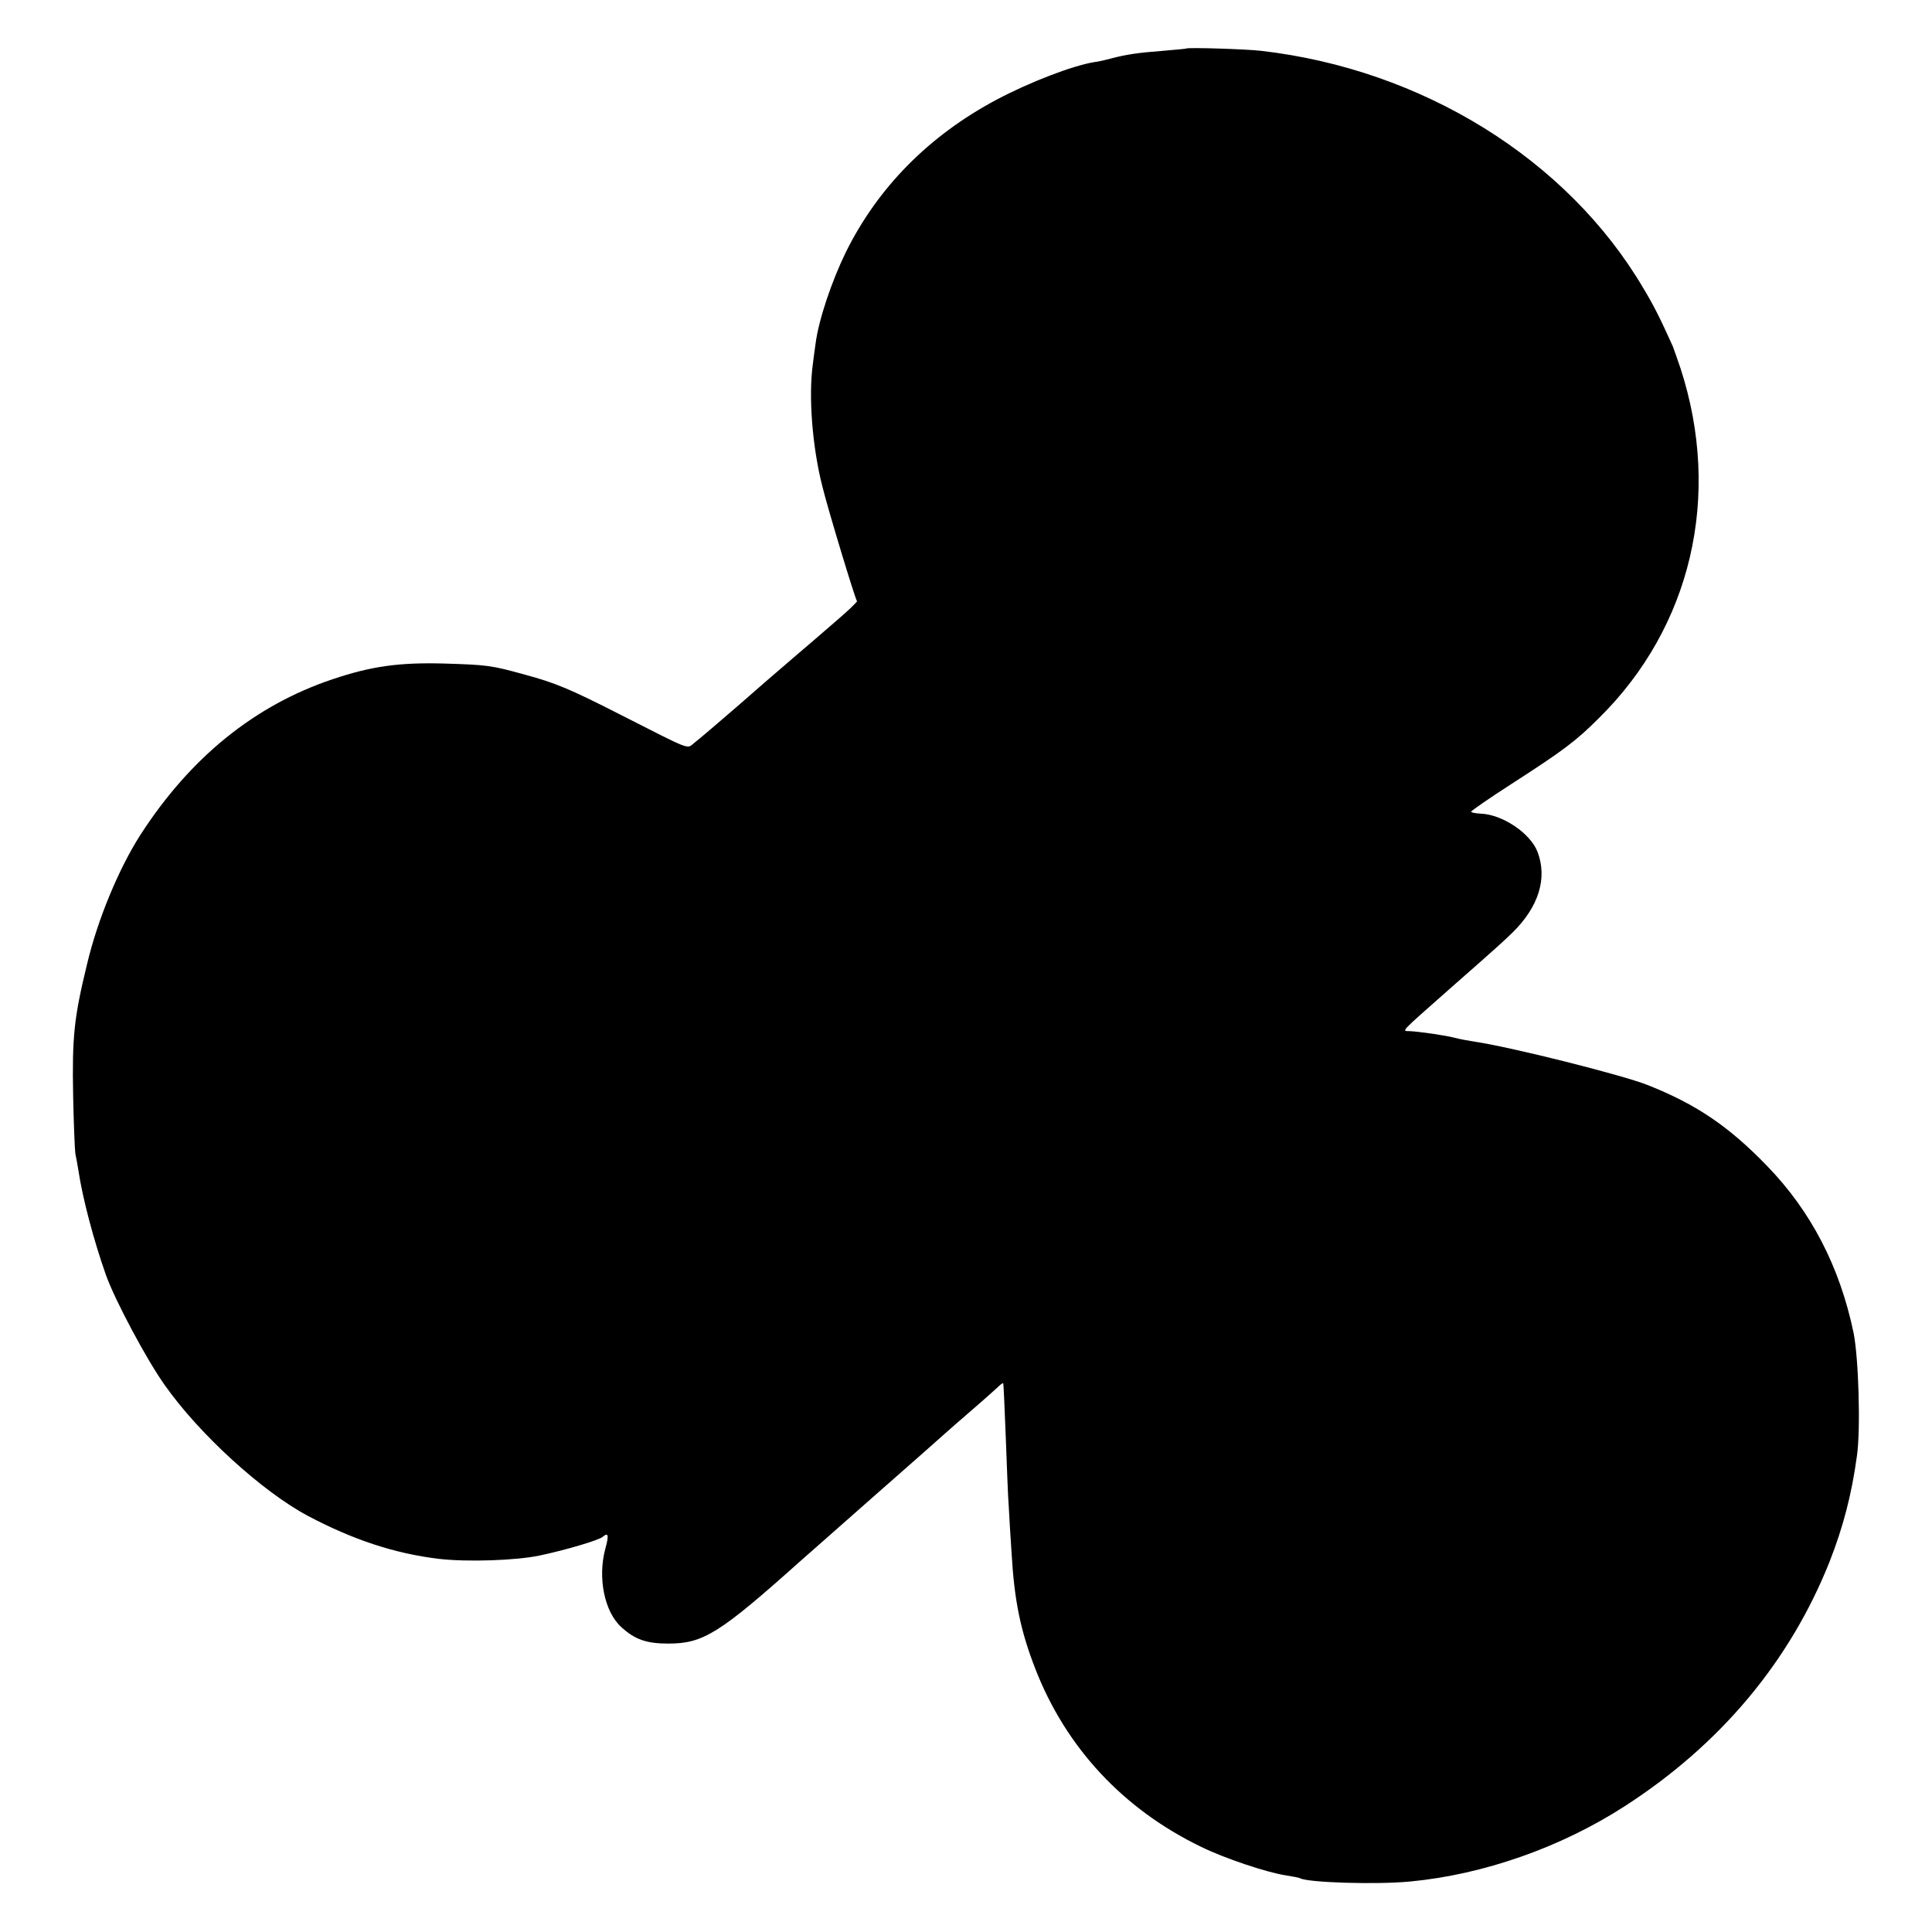
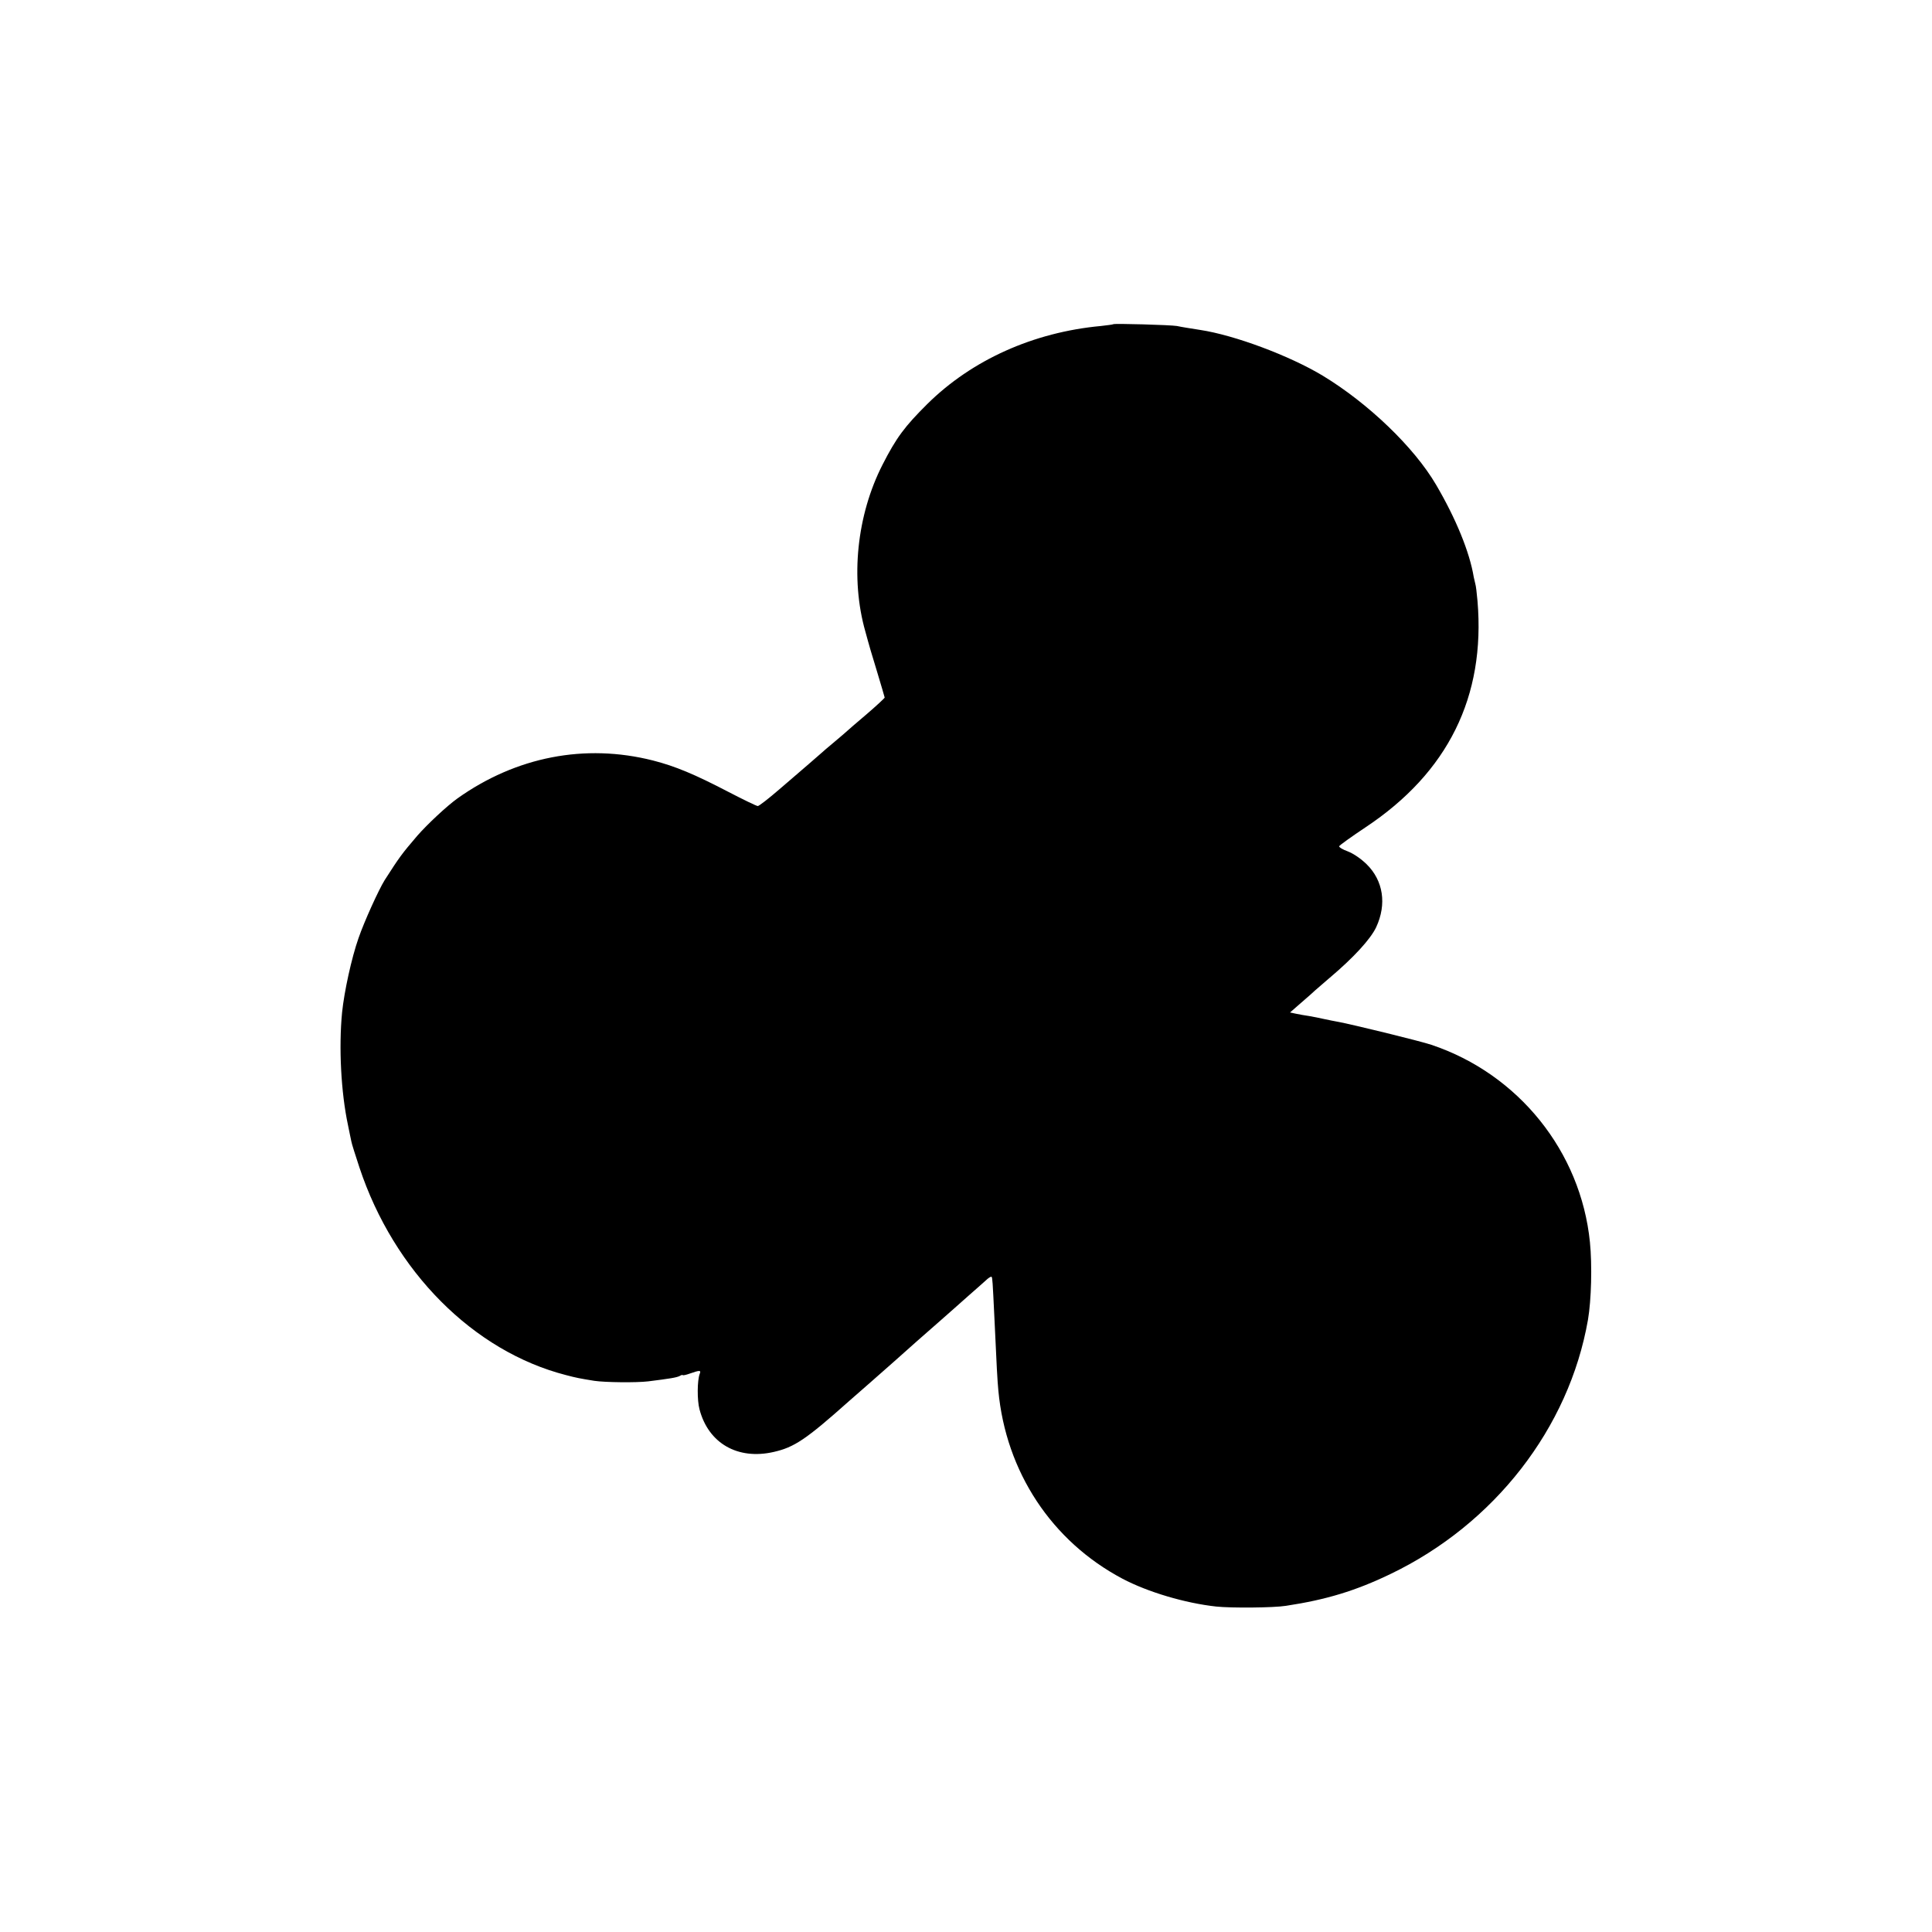
- <svg xmlns="http://www.w3.org/2000/svg" version="1.0" width="700pt" height="700pt" viewBox="0 0 700 700" preserveAspectRatio="xMidYMid meet">
-   <g transform="translate(0,700) scale(0.1,-0.1)" fill="#000000" stroke="none">
-     <path d="M4297 6824 c-1 -1 -38 -4 -82 -8 -91 -7 -133 -13 -190 -28 -22 -6 -49 -12 -60 -13 -80 -13 -235 -73 -354 -136 -246 -131 -431 -319 -547 -554 -51 -105 -98 -244 -109 -330 -3 -22 -8 -56 -10 -75 -16 -116 -2 -298 34 -440 20 -83 120 -412 126 -418 2 -2 -33 -36 -78 -74 -45 -39 -106 -92 -136 -117 -84 -72 -165 -142 -217 -188 -71 -61 -138 -119 -159 -135 -28 -22 -4 -31 -270 104 -180 92 -234 114 -341 143 -126 35 -138 36 -299 41 -161 4 -260 -10 -400 -57 -283 -95 -516 -284 -697 -565 -78 -122 -155 -307 -193 -469 -47 -193 -54 -263 -50 -475 2 -102 6 -196 8 -210 3 -14 8 -41 11 -60 15 -101 56 -256 100 -380 33 -92 148 -308 214 -400 124 -176 352 -384 517 -472 164 -87 316 -137 475 -156 102 -12 280 -6 365 12 91 19 217 56 229 68 20 17 23 6 9 -44 -28 -105 -3 -229 59 -284 48 -44 90 -59 169 -59 127 0 185 36 479 299 19 17 130 114 245 216 188 165 253 223 289 255 6 6 45 39 86 75 41 35 83 73 94 83 10 10 19 17 21 15 1 -2 5 -88 9 -193 4 -104 8 -219 11 -255 2 -36 6 -110 10 -165 10 -174 32 -282 86 -421 111 -286 319 -509 600 -645 85 -42 241 -94 309 -104 24 -4 47 -8 50 -10 26 -16 277 -24 400 -12 264 25 545 123 777 273 346 223 598 524 742 886 49 125 80 243 99 383 14 97 6 355 -12 445 -50 241 -155 442 -313 605 -139 144 -257 224 -434 294 -91 36 -492 137 -627 157 -20 3 -53 9 -72 14 -34 9 -126 22 -162 24 -30 1 -40 -10 142 151 182 160 187 165 229 205 96 94 128 197 92 293 -26 68 -127 136 -206 139 -19 1 -35 4 -35 7 0 3 66 49 147 101 186 120 232 154 316 238 335 330 446 805 296 1267 -11 33 -24 69 -28 80 -46 102 -69 148 -107 211 -275 467 -801 793 -1386 860 -52 6 -266 13 -271 8z" />
+ <svg xmlns="http://www.w3.org/2000/svg" version="1.0" width="1081pt" height="1081pt" viewBox="0 0 1081 1081" preserveAspectRatio="xMidYMid meet">
+   <g transform="translate(0,1081) scale(0.1,-0.1)" fill="#000000" stroke="none">
+     <path d="M6229 8996 c-2 -2 -33 -6 -69 -10 -378 -35 -722 -190 -971 -436 -127 -126 -174 -189 -251 -340 -144 -282 -181 -636 -96 -934 6 -23 12 -45 14 -51 1 -5 22 -78 48 -162 25 -83 46 -154 46 -156 0 -3 -46 -46 -102 -94 -57 -48 -105 -90 -108 -93 -3 -3 -34 -30 -70 -60 -36 -30 -70 -59 -76 -65 -6 -5 -37 -32 -69 -60 -32 -27 -106 -92 -165 -142 -59 -51 -113 -93 -120 -93 -7 0 -81 36 -164 79 -190 99 -298 144 -423 176 -380 96 -765 21 -1093 -212 -60 -43 -169 -145 -225 -209 -88 -103 -99 -118 -183 -249 -33 -53 -114 -231 -146 -324 -39 -111 -80 -299 -92 -416 -19 -196 -6 -447 33 -630 8 -38 16 -80 19 -92 2 -13 23 -78 45 -145 193 -582 638 -1029 1156 -1162 57 -15 77 -19 158 -32 60 -9 236 -11 302 -3 120 15 158 21 176 30 9 6 17 7 17 5 0 -3 19 1 41 9 54 19 63 19 54 -2 -14 -37 -15 -147 -1 -199 50 -190 214 -284 415 -238 115 26 181 70 421 284 36 31 90 79 120 105 30 26 91 80 135 119 94 84 157 140 250 221 38 33 76 67 85 75 9 8 45 40 80 71 36 31 78 69 94 83 15 15 31 25 34 22 5 -6 6 -23 16 -231 12 -267 17 -354 22 -405 42 -455 298 -843 694 -1053 142 -75 351 -137 525 -156 84 -9 322 -7 390 4 225 34 390 84 585 178 581 279 999 816 1105 1422 19 111 24 306 11 435 -51 507 -400 941 -887 1104 -62 21 -446 115 -529 130 -14 2 -45 9 -70 14 -25 6 -63 13 -85 17 -22 3 -55 9 -74 13 l-33 7 63 55 c35 30 71 62 79 70 9 8 45 39 80 69 134 113 229 217 260 283 60 129 40 261 -54 353 -32 31 -73 59 -104 71 -28 10 -50 23 -49 29 1 5 68 53 149 107 460 306 670 730 625 1265 -4 45 -9 87 -12 95 -2 7 -6 25 -9 39 -23 140 -100 328 -211 517 -123 210 -380 456 -634 610 -186 112 -494 227 -686 256 -62 10 -97 15 -130 22 -34 6 -351 15 -356 10z" />
  </g>
</svg>
